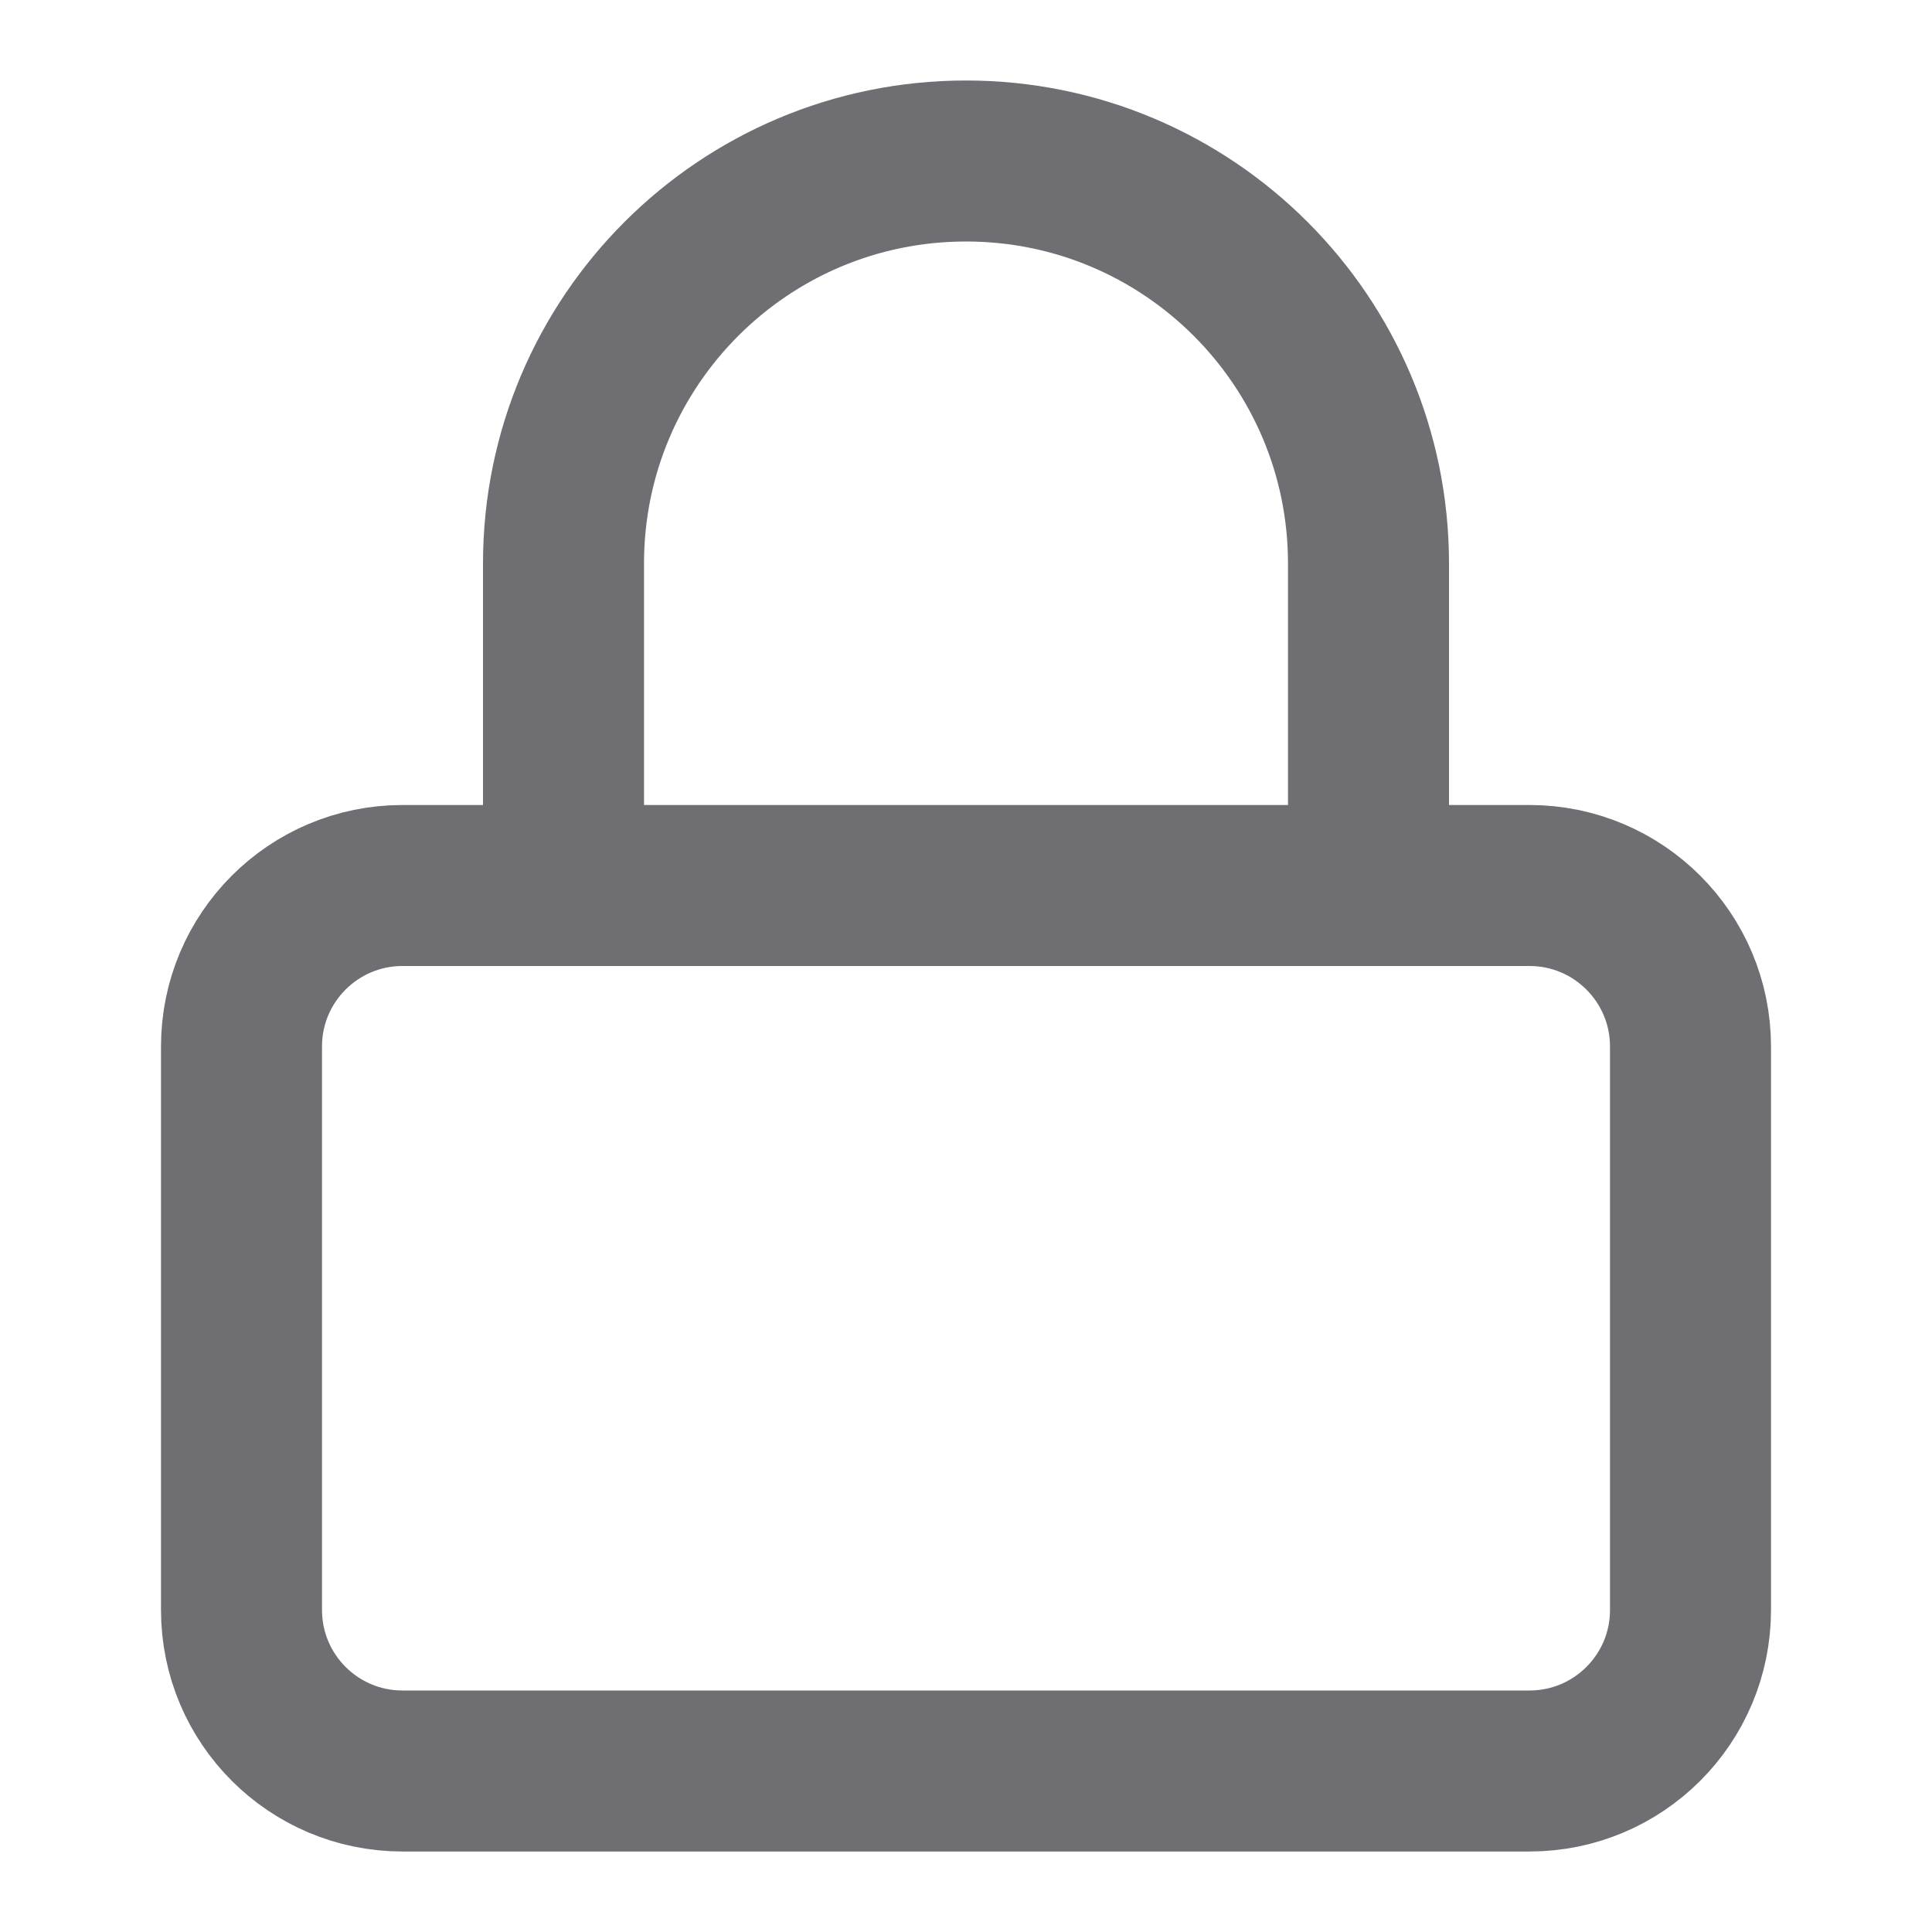
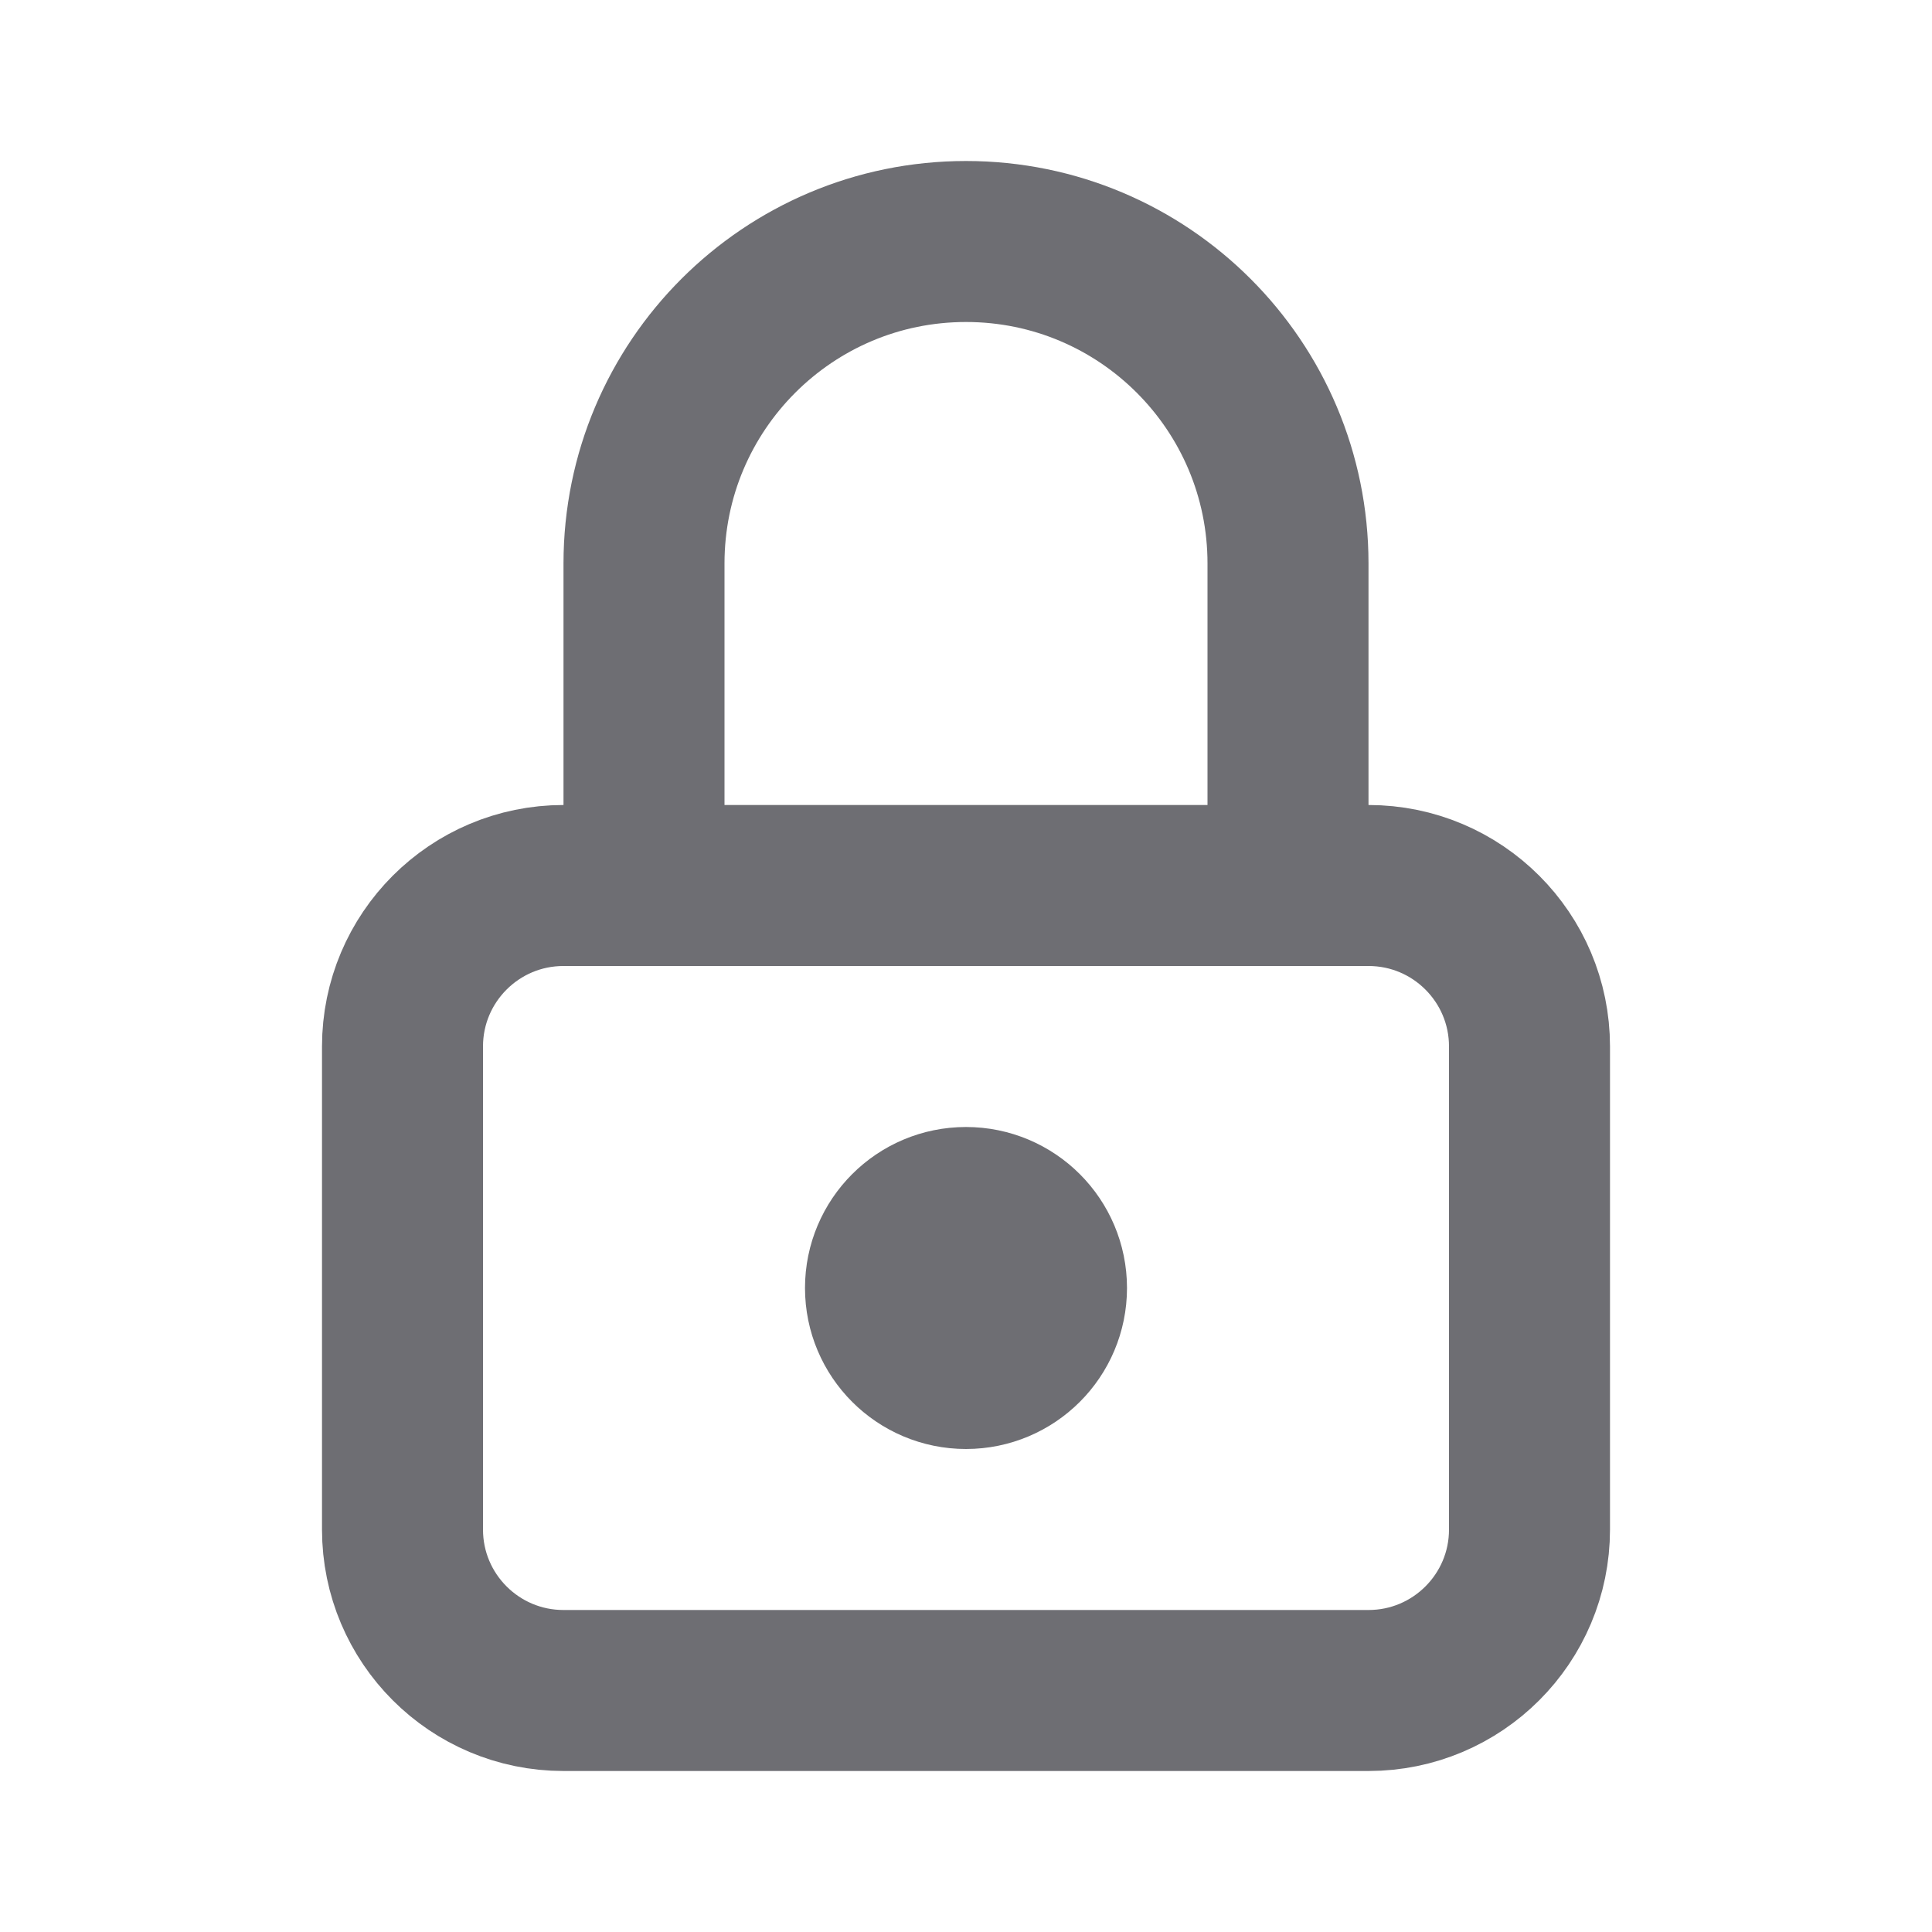
<svg xmlns="http://www.w3.org/2000/svg" viewBox="0 0 24 24" fill="none" stroke="#6E6E73" stroke-width="2" stroke-linecap="round" stroke-linejoin="round">
-   <rect x="3" y="11" width="18" height="11" rx="2" ry="2" />
-   <path d="M7 11V7a5 5 0 0 1 10 0v4" />
+   <rect x="5" y="11" width="14" height="10" rx="2" />
+   <path d="M8 11V7a4 4 0 0 1 8 0v4" />
+   <circle cx="12" cy="16" r="1" stroke="#6E6E73" />
</svg>
